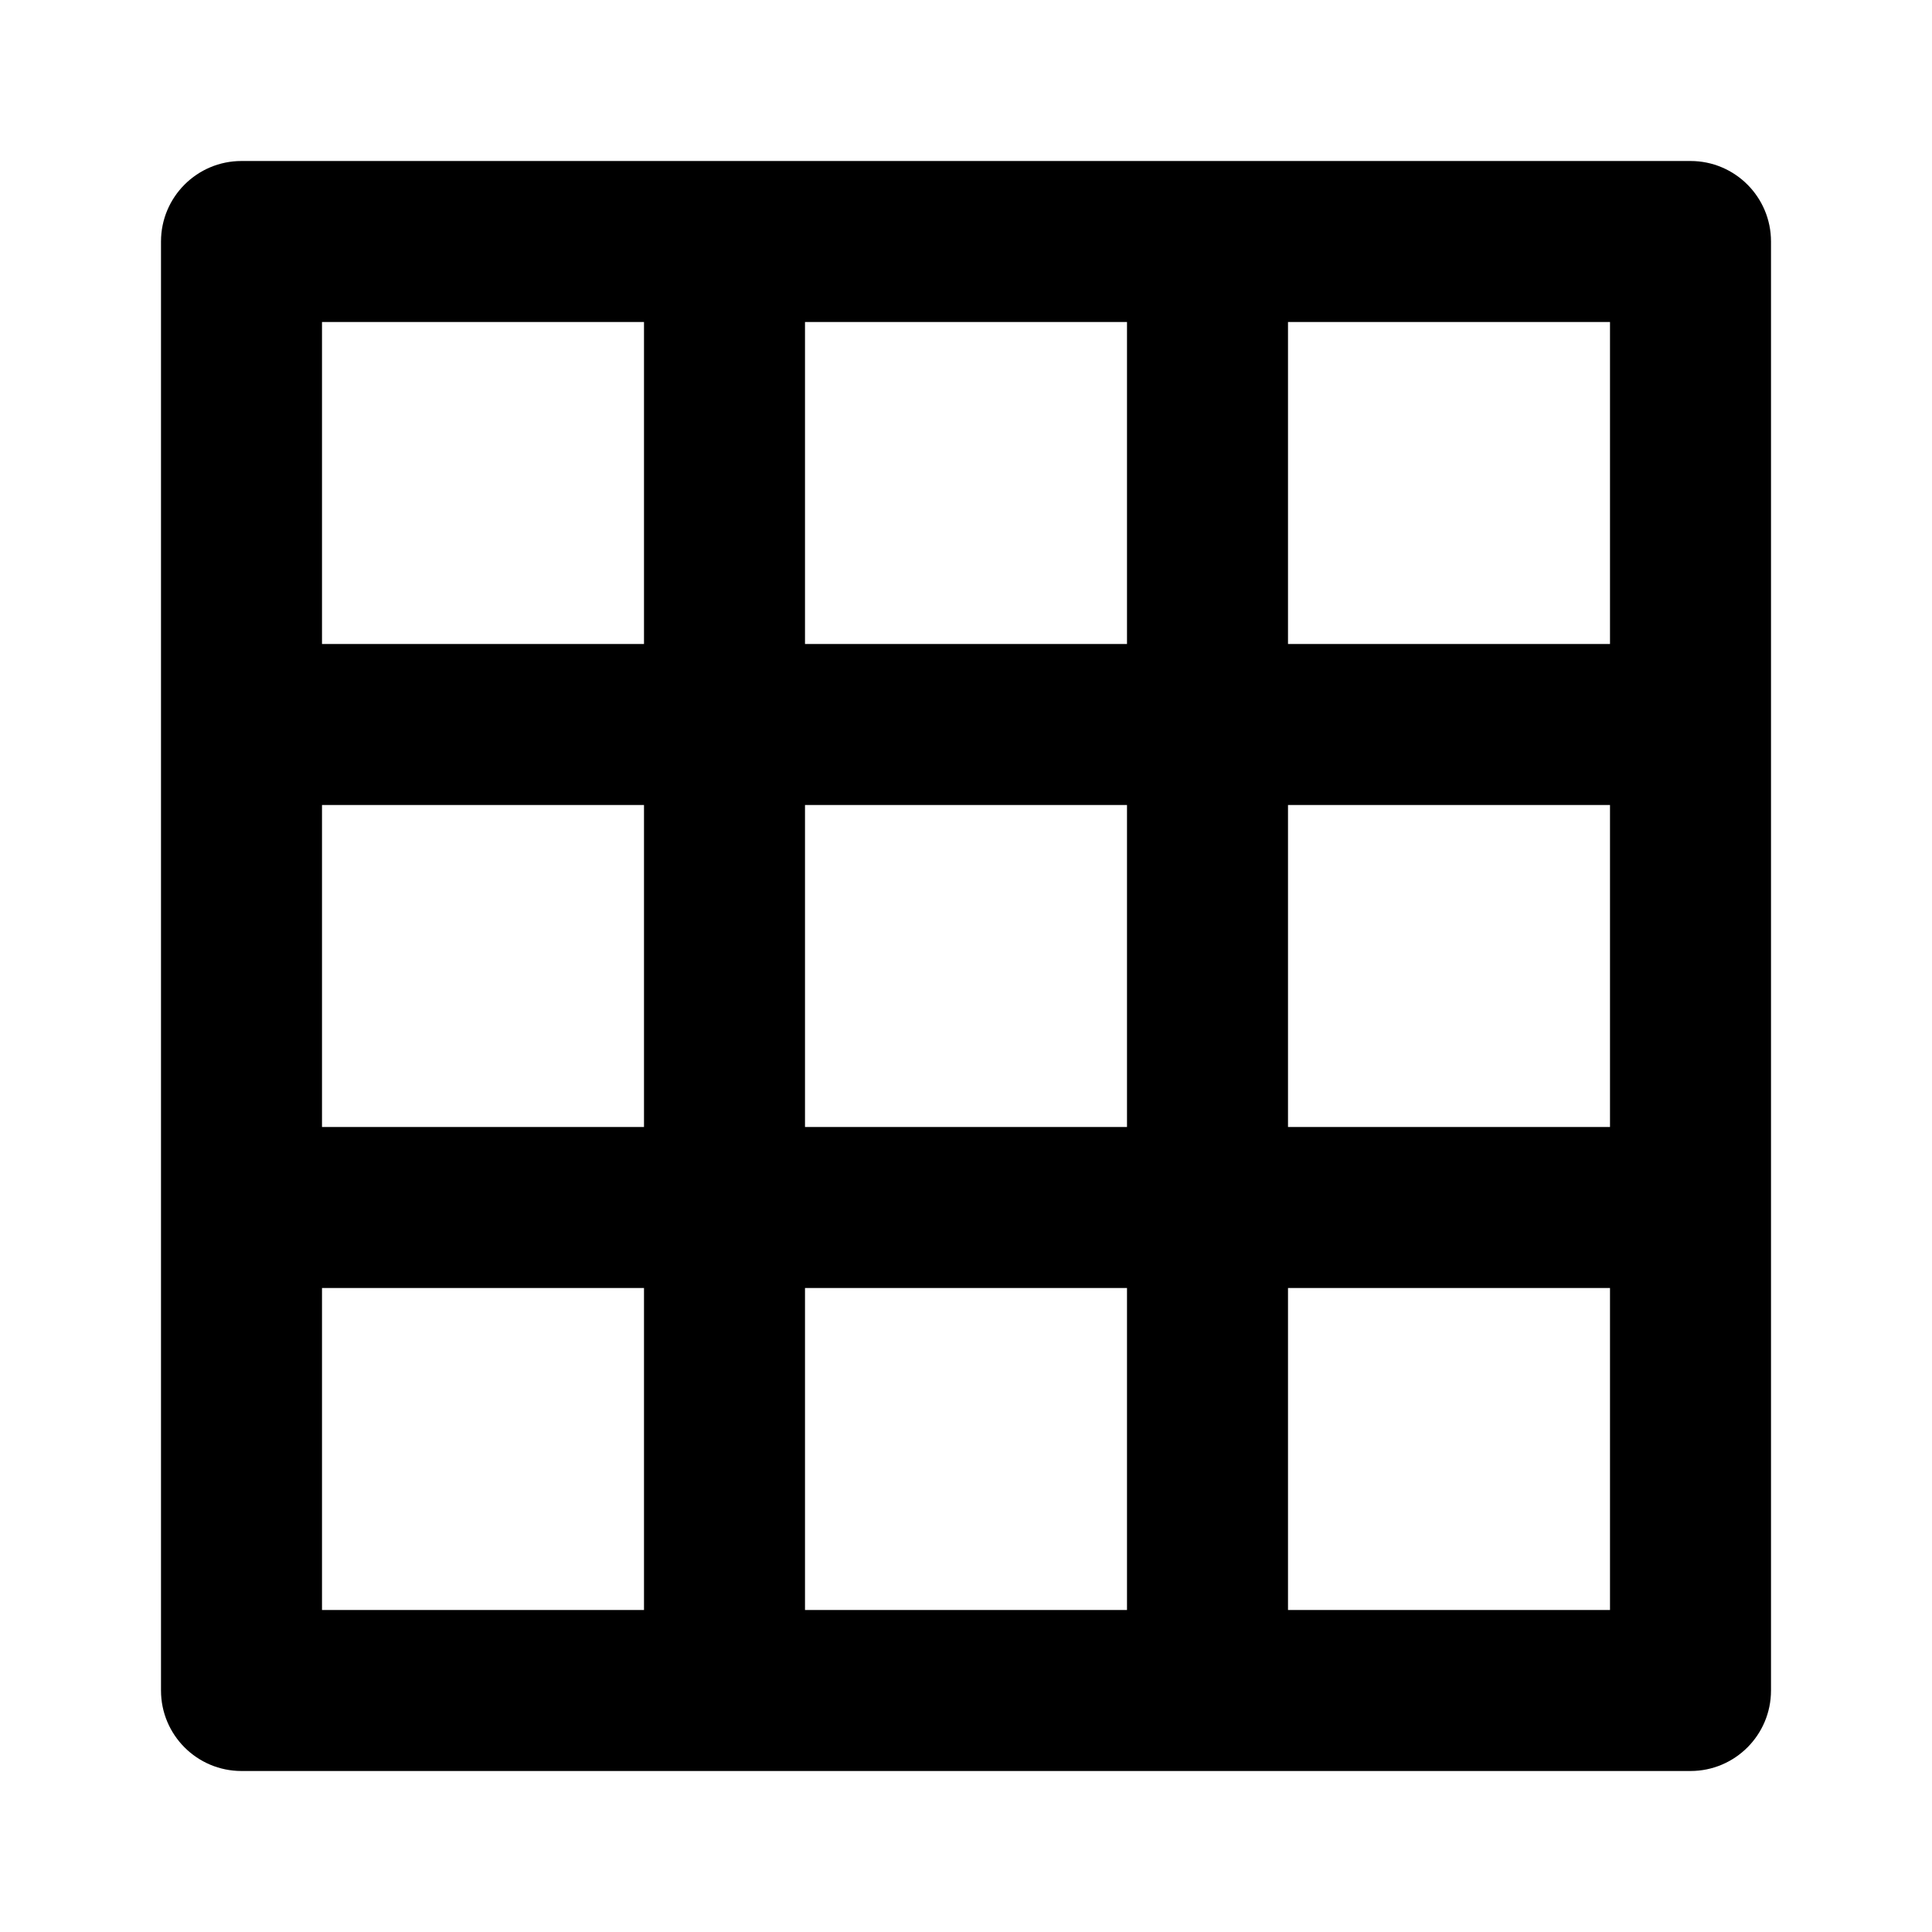
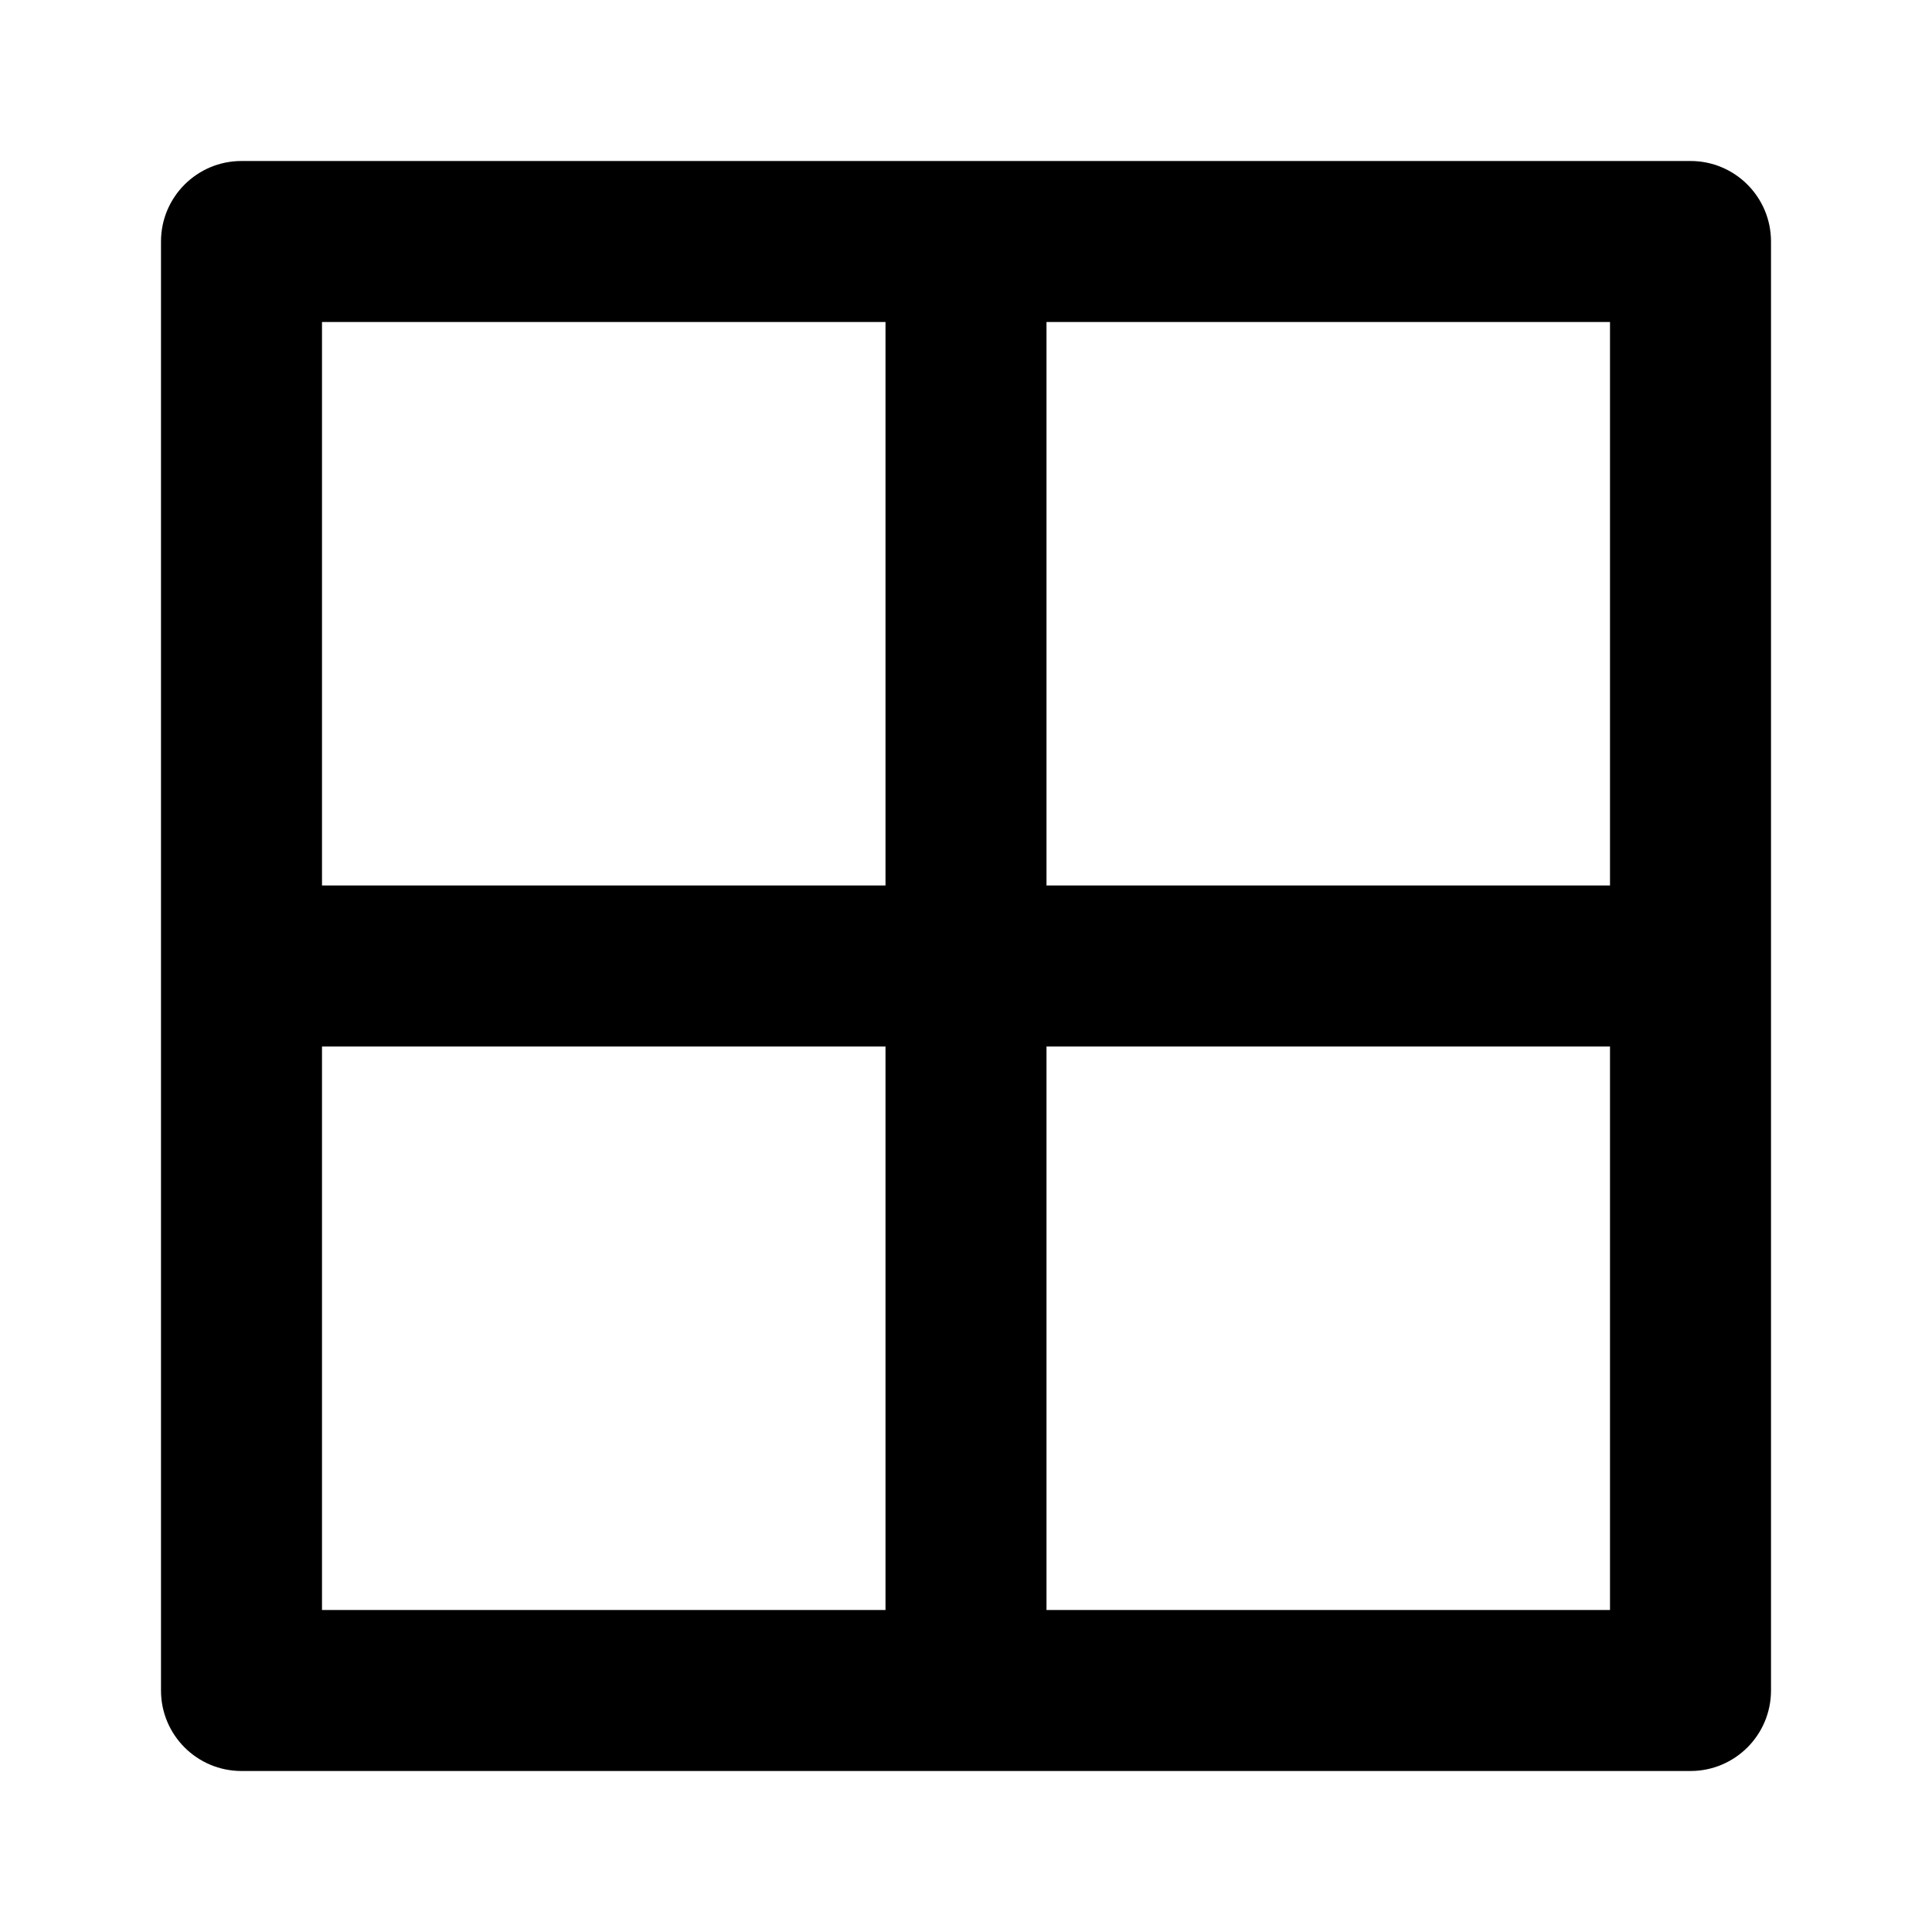
<svg xmlns="http://www.w3.org/2000/svg" viewBox="0 0 24 24">
-   <path d="M21,2H3A1,1,0,0,0,2,3V21a1,1,0,0,0,1,1H21a1,1,0,0,0,1-1V3A1,1,0,0,0,21,2ZM8,20H4V16H8Zm0-6H4V10H8ZM8,8H4V4H8Zm6,12H10V16h4Zm0-6H10V10h4Zm0-6H10V4h4Zm6,12H16V16h4Zm0-6H16V10h4Zm0-6H16V4h4Z" />
+   <path d="M21,2H3A1,1,0,0,0,2,3V21a1,1,0,0,0,1,1H21a1,1,0,0,0,1-1V3A1,1,0,0,0,21,2ZM11,20H4V13h7Zm0-9H4V4h7Zm9,9H13V13h7Zm0-9H13V4h7Z" />
</svg>
